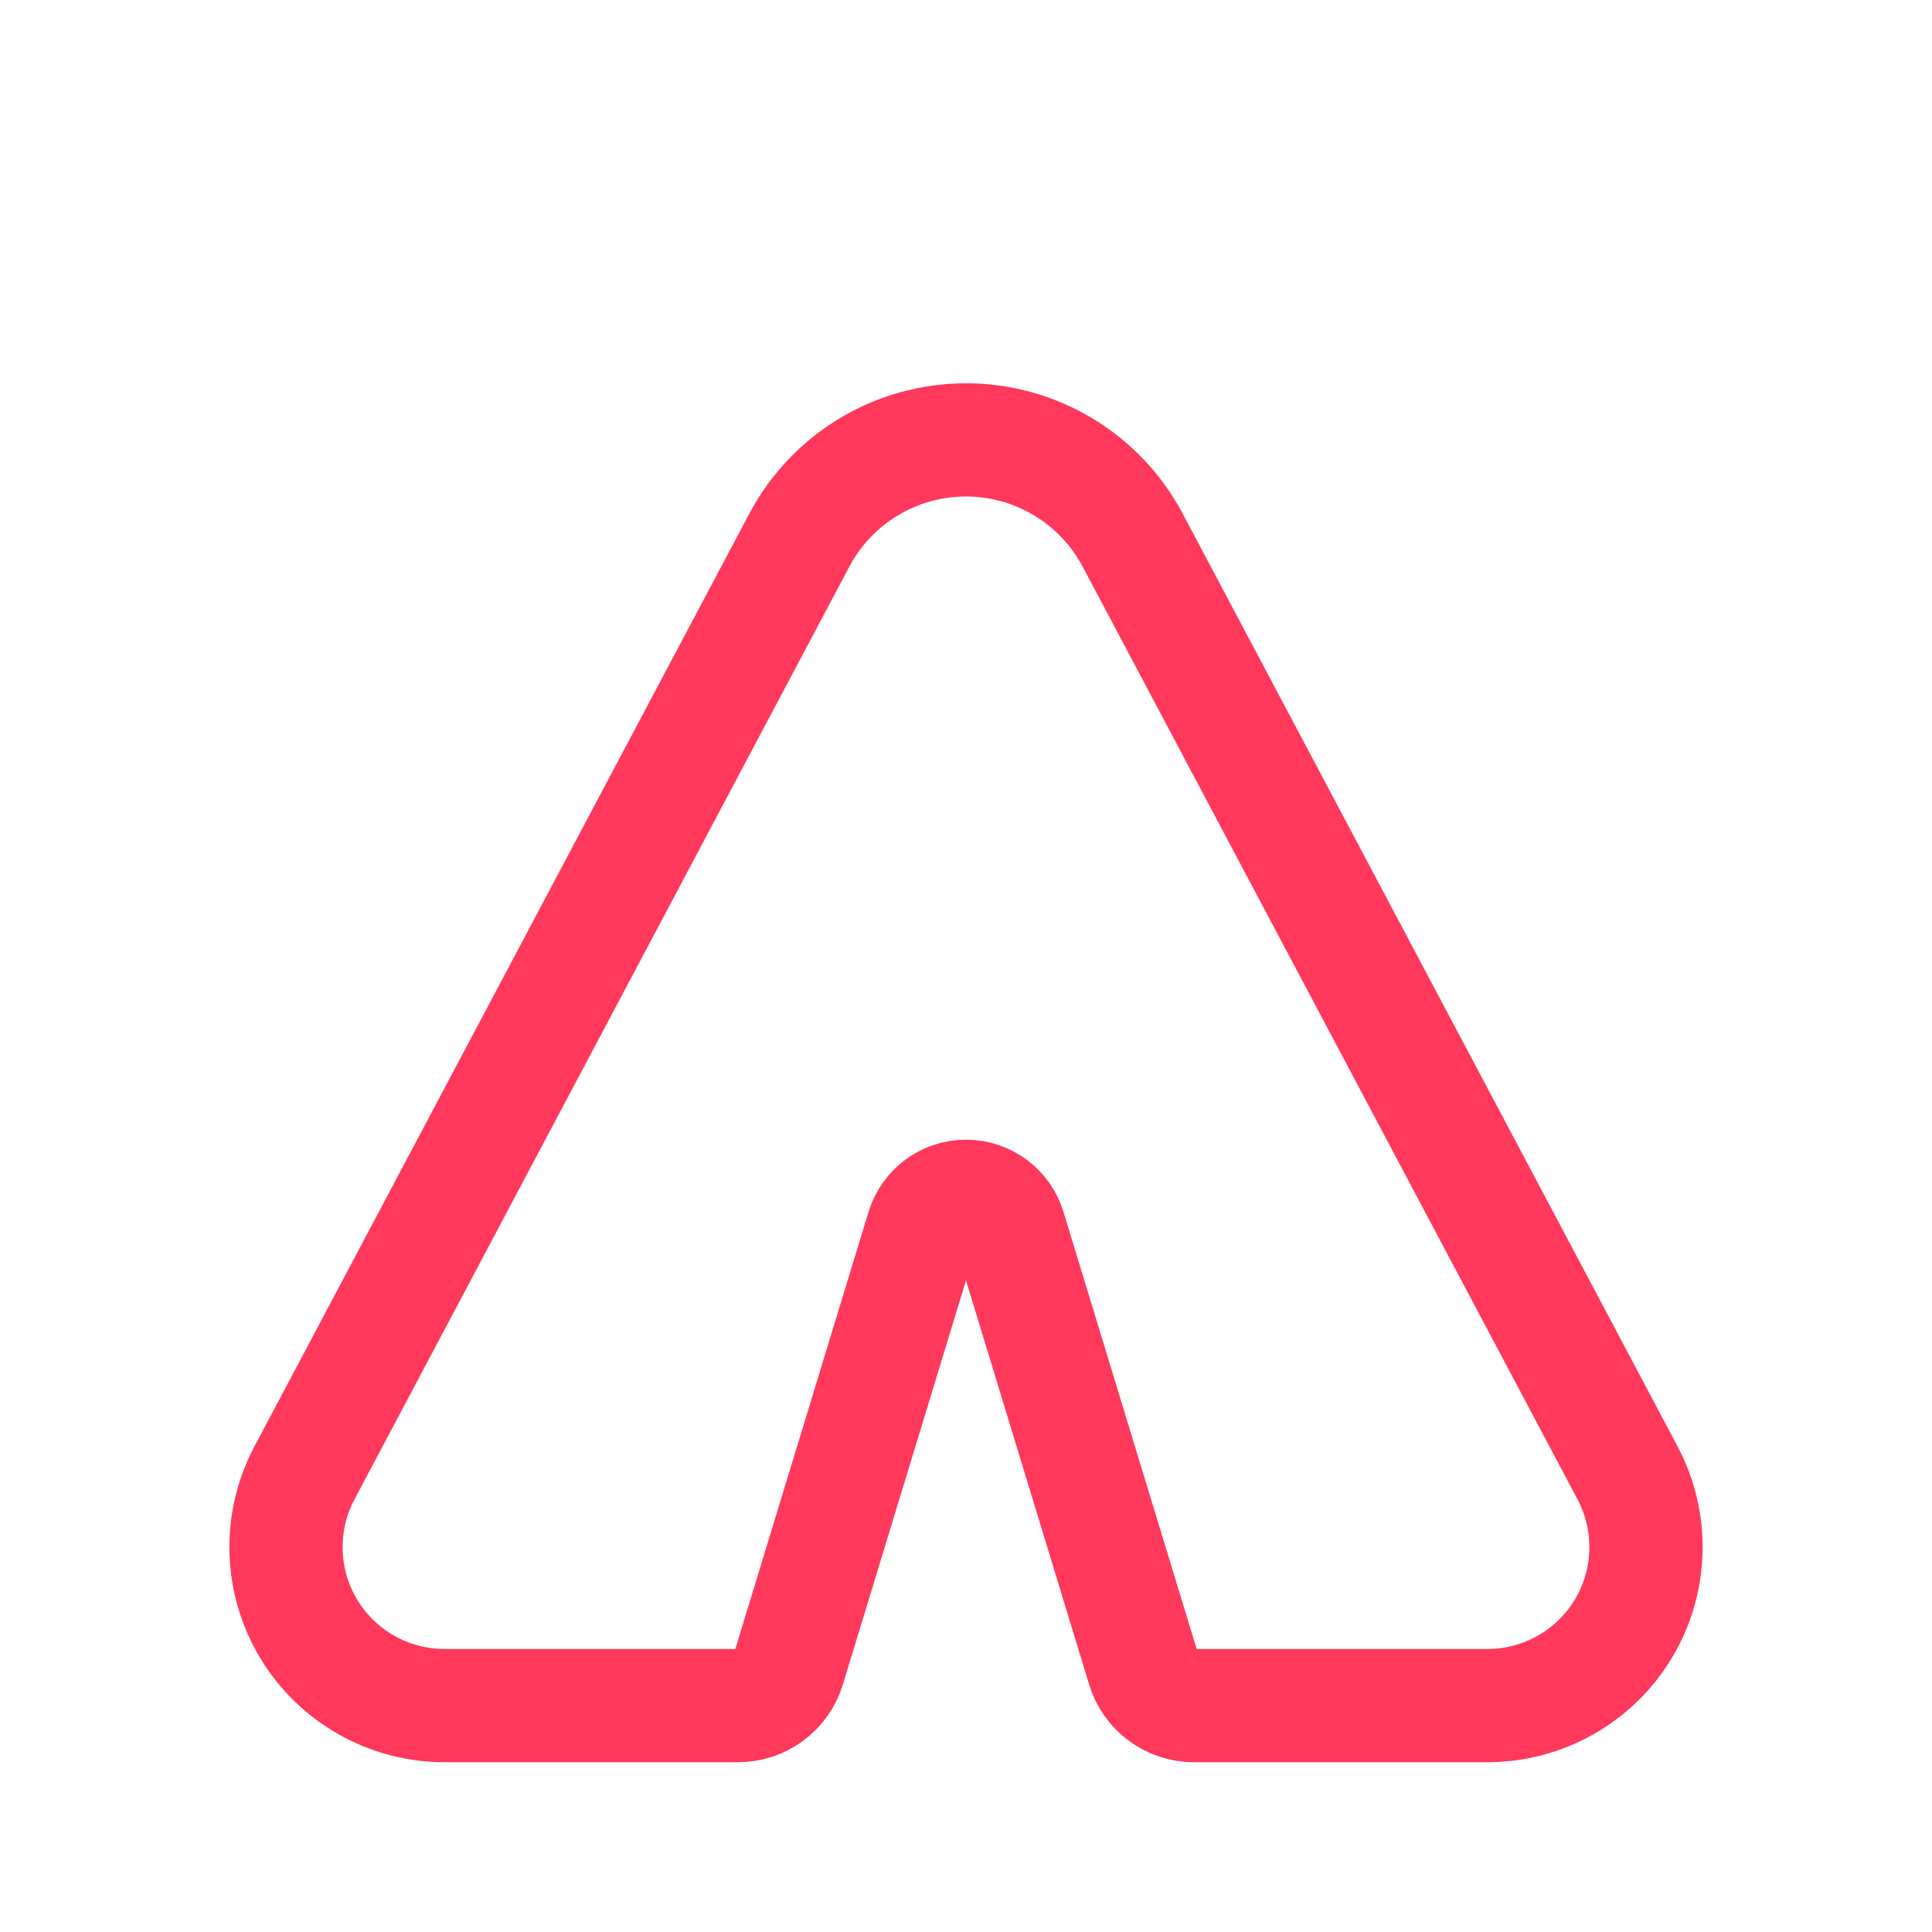
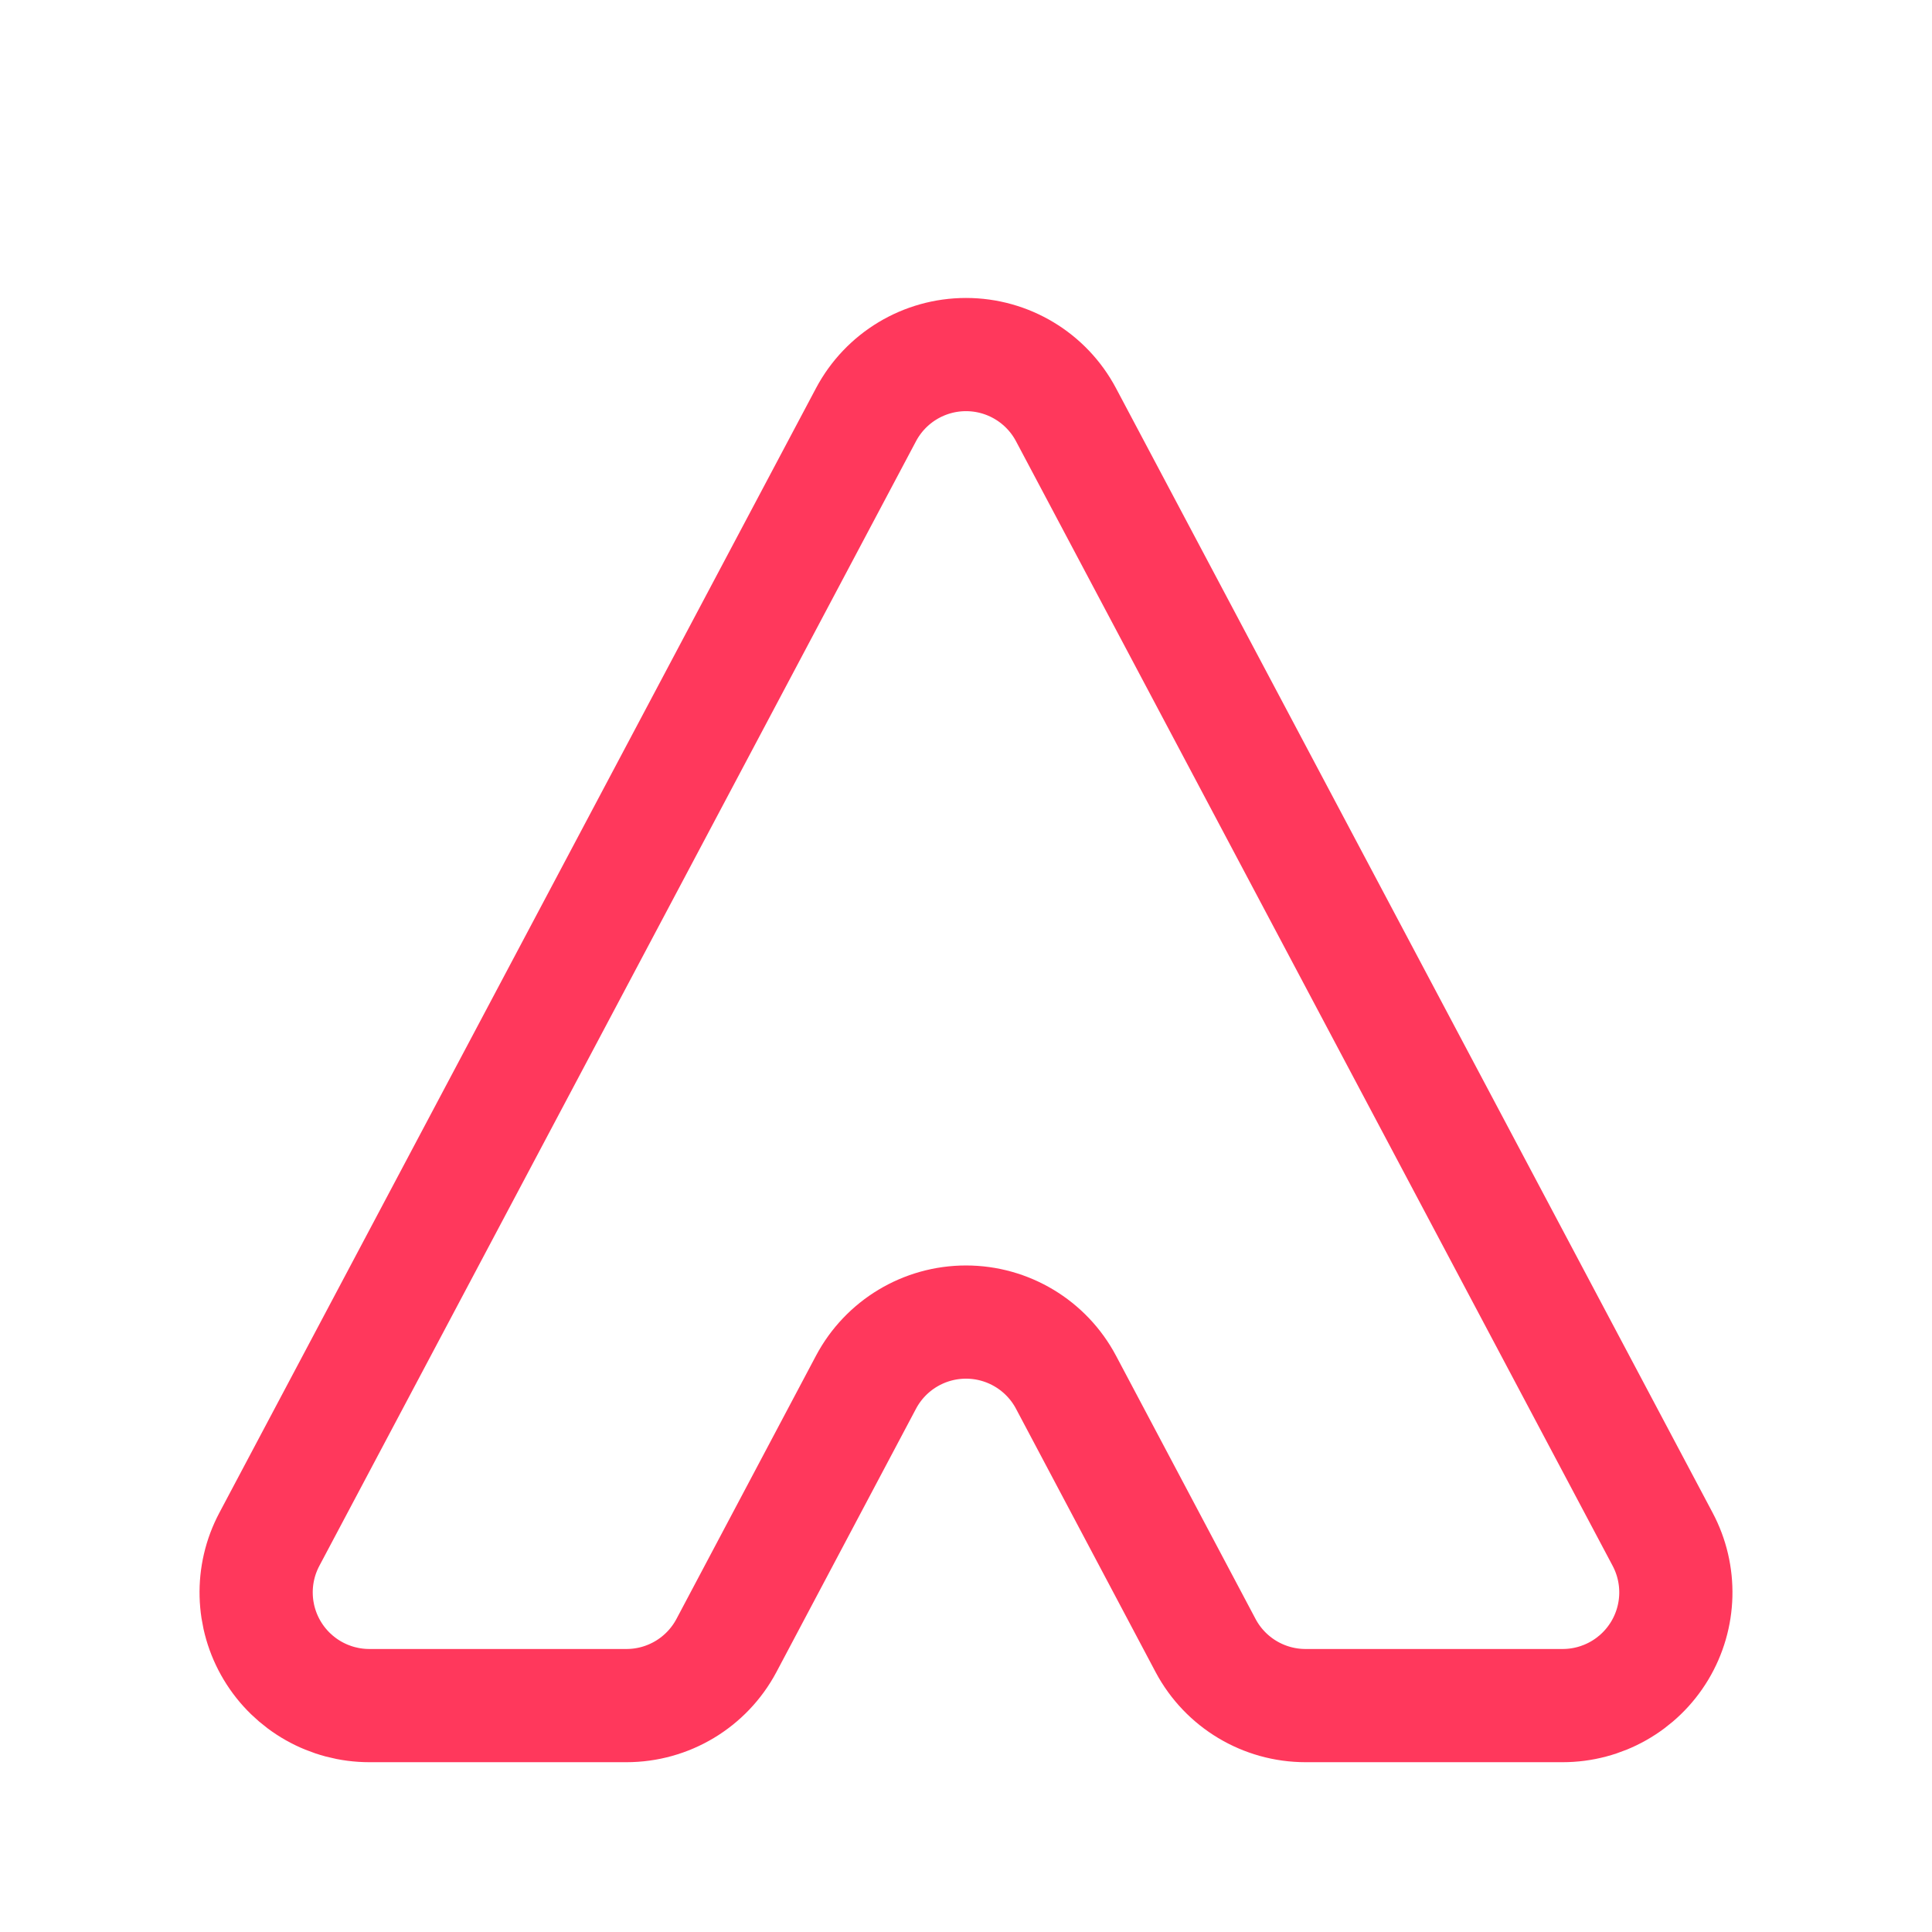
<svg xmlns="http://www.w3.org/2000/svg" viewBox="0 0 512 512" width="512" height="512" fill="none">
-   <path d="M 195.6 452.0 L 117.8 452.0 A 42 42 0 0 1 80.7 390.3 L 211.8 143.2 A 50 50 0 0 1 300.2 143.2 L 431.3 390.3 A 42 42 0 0 1 394.2 452.0 L 316.4 452.0 A 14 14 0 0 1 303.0 442.1 L 267.5 325.6 A 12 12 0 0 0 244.5 325.6 L 209.0 442.1 A 14 14 0 0 1 195.6 452.0 Z" stroke="#ff385c" stroke-width="30" stroke-linecap="round" stroke-linejoin="round" />
+   <path d="M 166.0 452.0 L 97.9 452.0 A 30 30 0 0 1 71.4 407.9 L 229.5 109.9 A 30 30 0 0 1 282.5 109.9 L 440.6 407.9 A 30 30 0 0 1 414.1 452.0 L 346.0 452.0 A 30 30 0 0 1 319.5 436.1 L 282.5 366.3 A 30 30 0 0 0 229.5 366.3 L 192.5 436.1 A 30 30 0 0 1 166.0 452.0 Z" stroke="#ff385c" stroke-width="30" stroke-linecap="round" stroke-linejoin="round" />
</svg>
